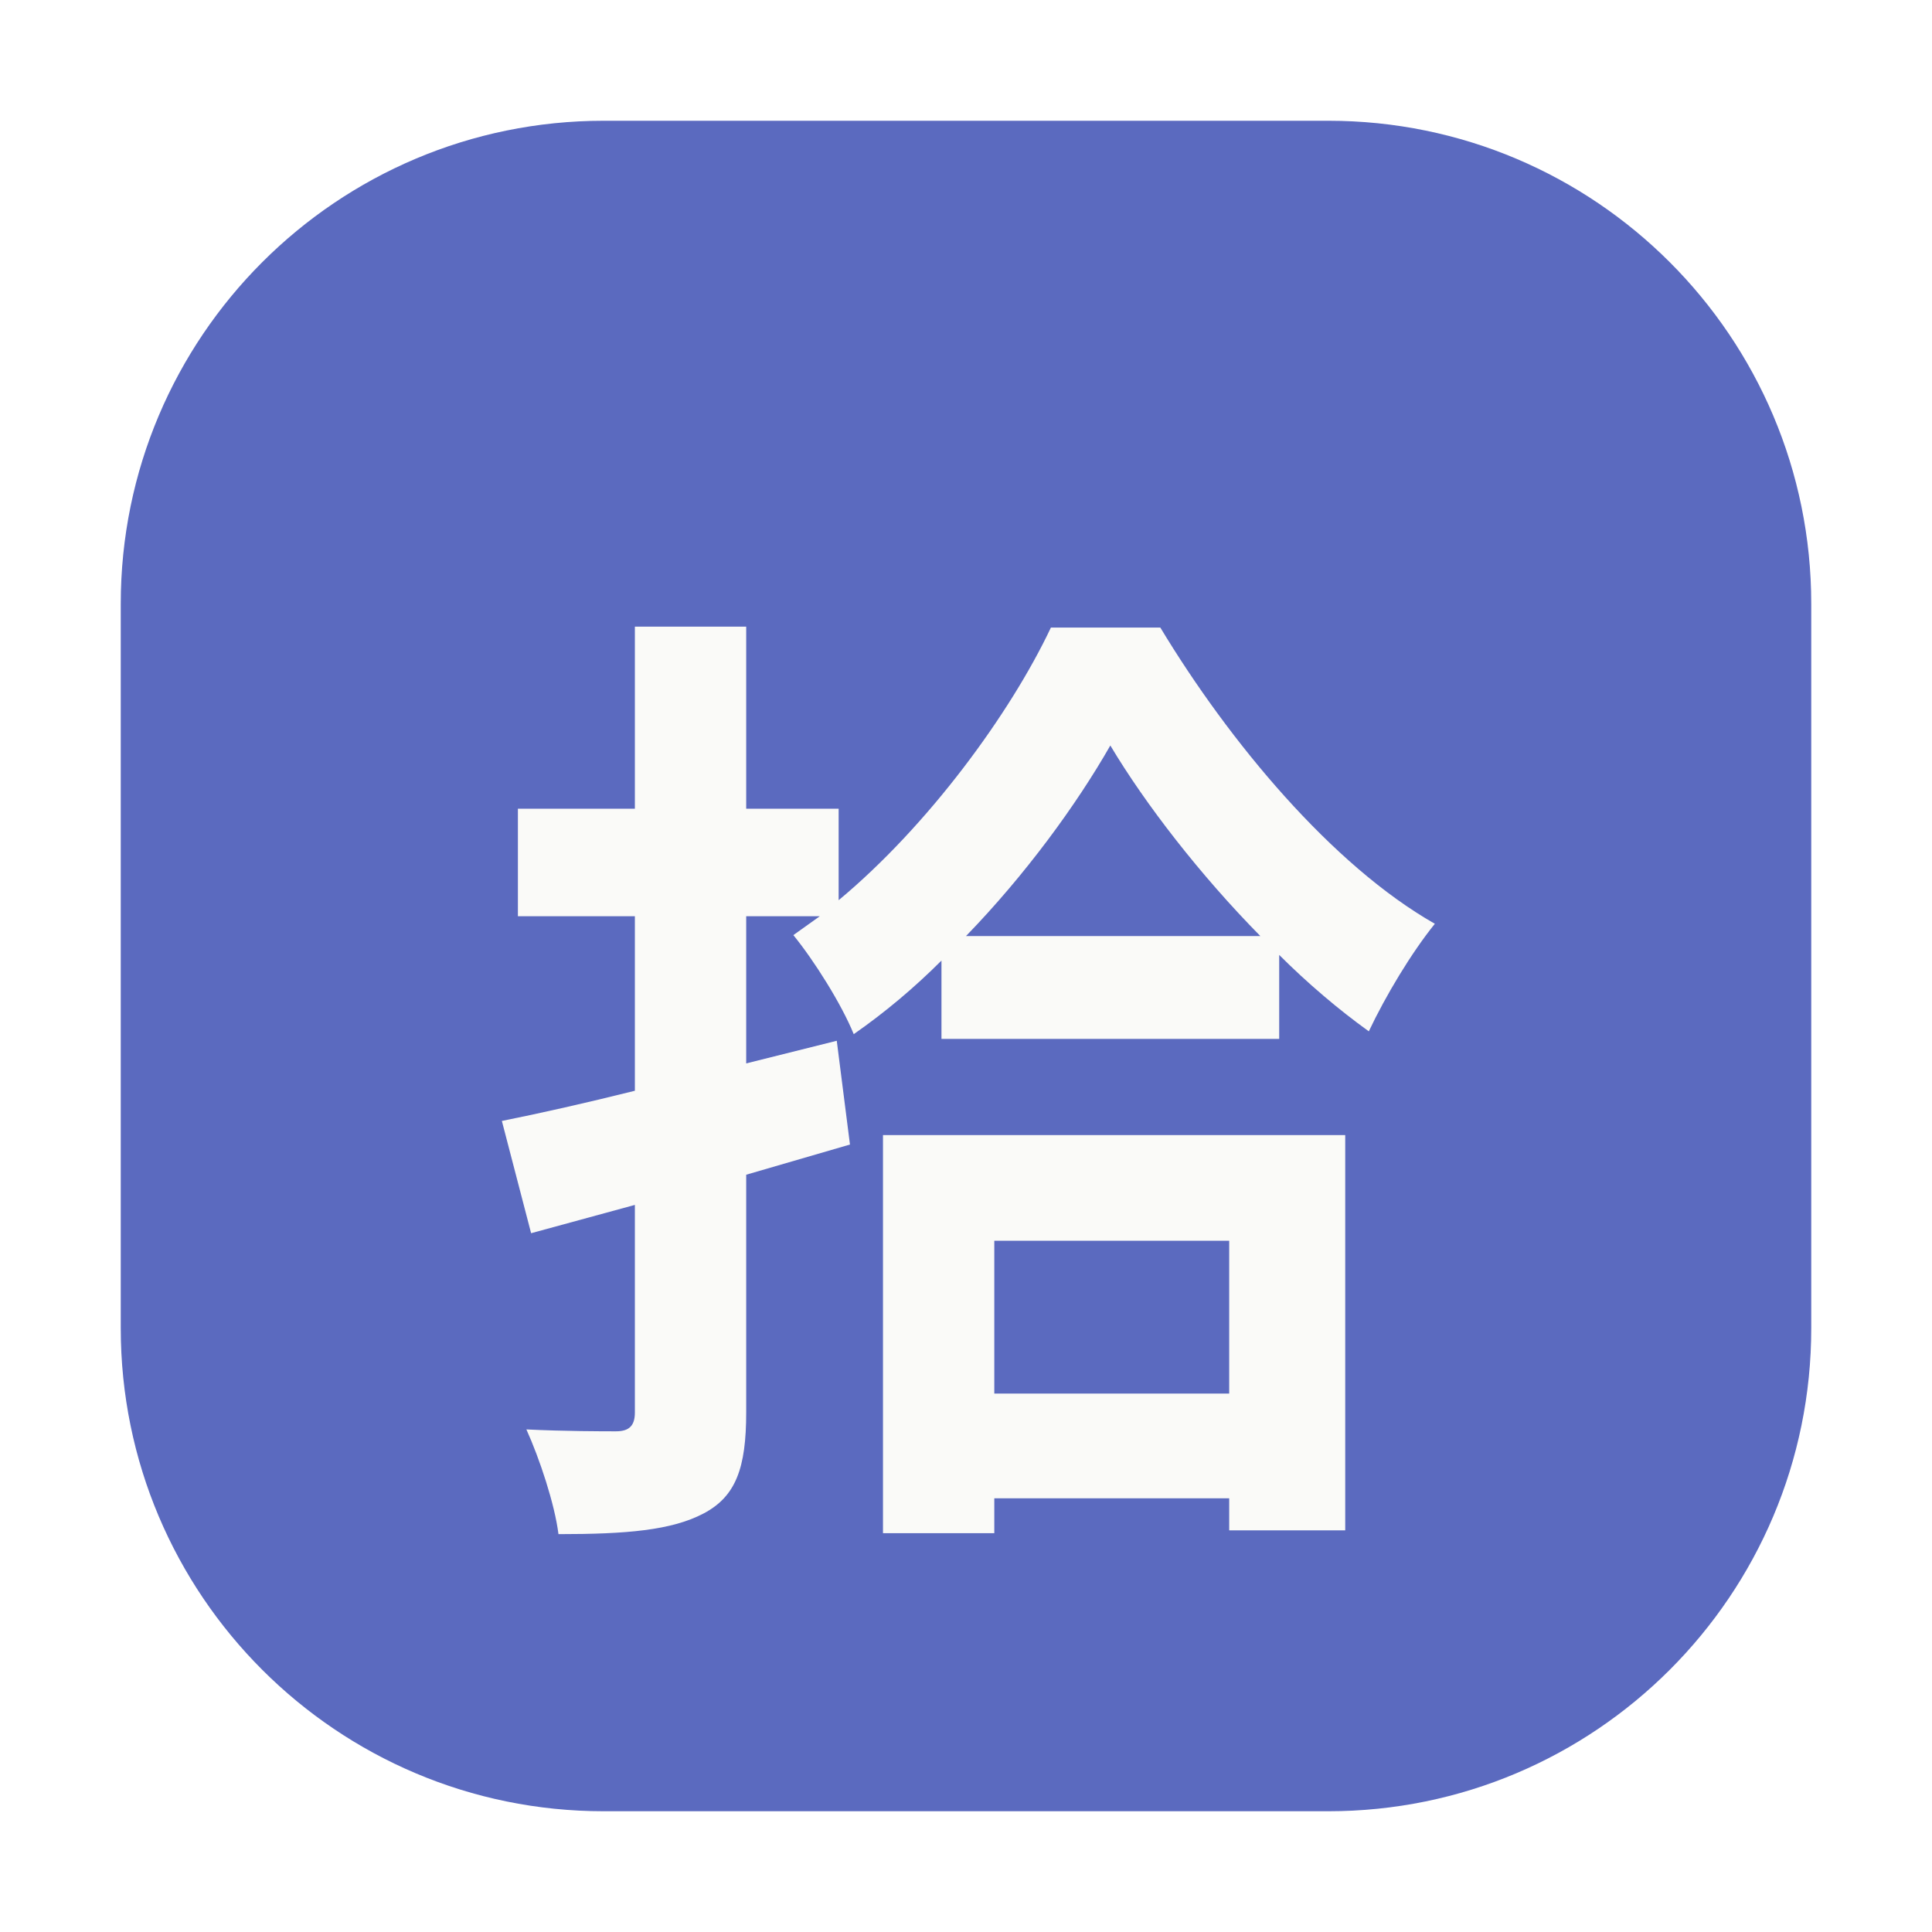
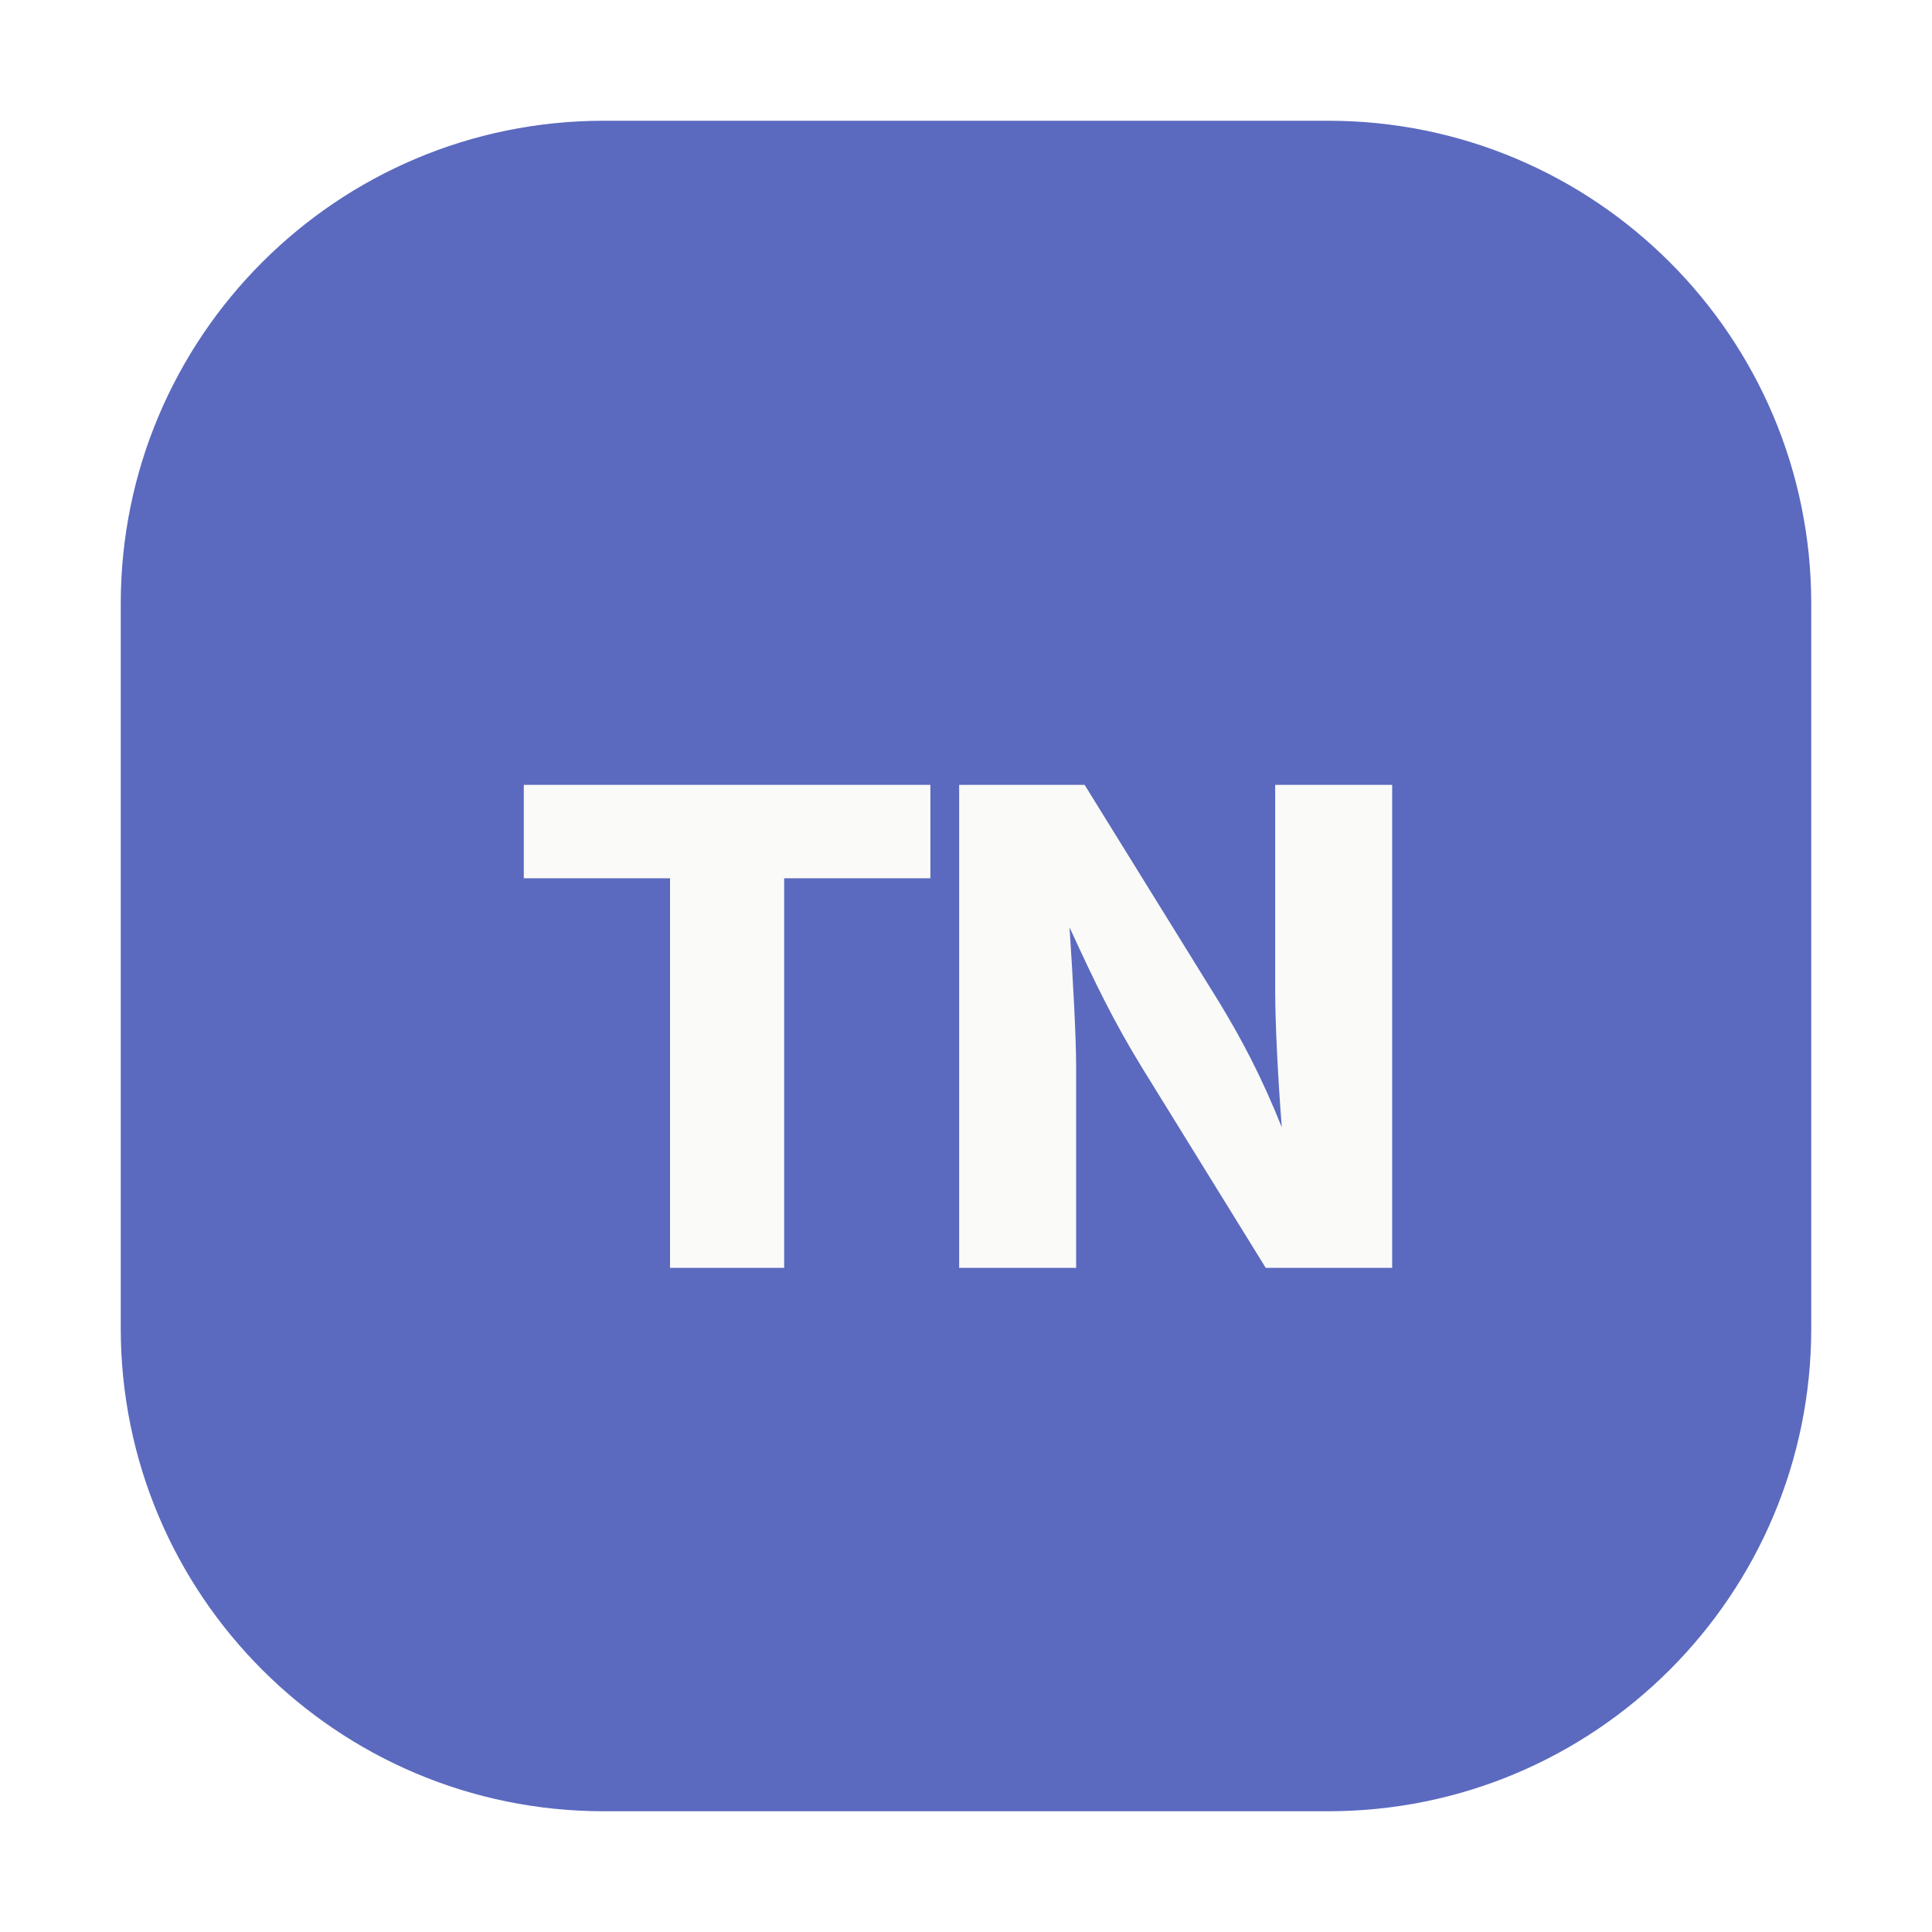
<svg xmlns="http://www.w3.org/2000/svg" viewBox="0 0 32 32">
  <rect x="2" y="2" width="28" height="28" rx="8" fill="#5B6ABF" />
-   <text x="16" y="17" text-anchor="middle" dominant-baseline="central" font-size="16" font-weight="600" font-family="-apple-system, 'Segoe UI', 'PingFang SC', 'Microsoft YaHei', sans-serif" fill="#FAFAF8">拾</text>
+   <text x="16" y="17" text-anchor="middle" dominant-baseline="central" font-size="11" font-weight="800" letter-spacing="-0.5" font-family="-apple-system, 'Segoe UI', 'PingFang SC', 'Microsoft YaHei', sans-serif" fill="#FAFAF8">TN</text>
</svg>
